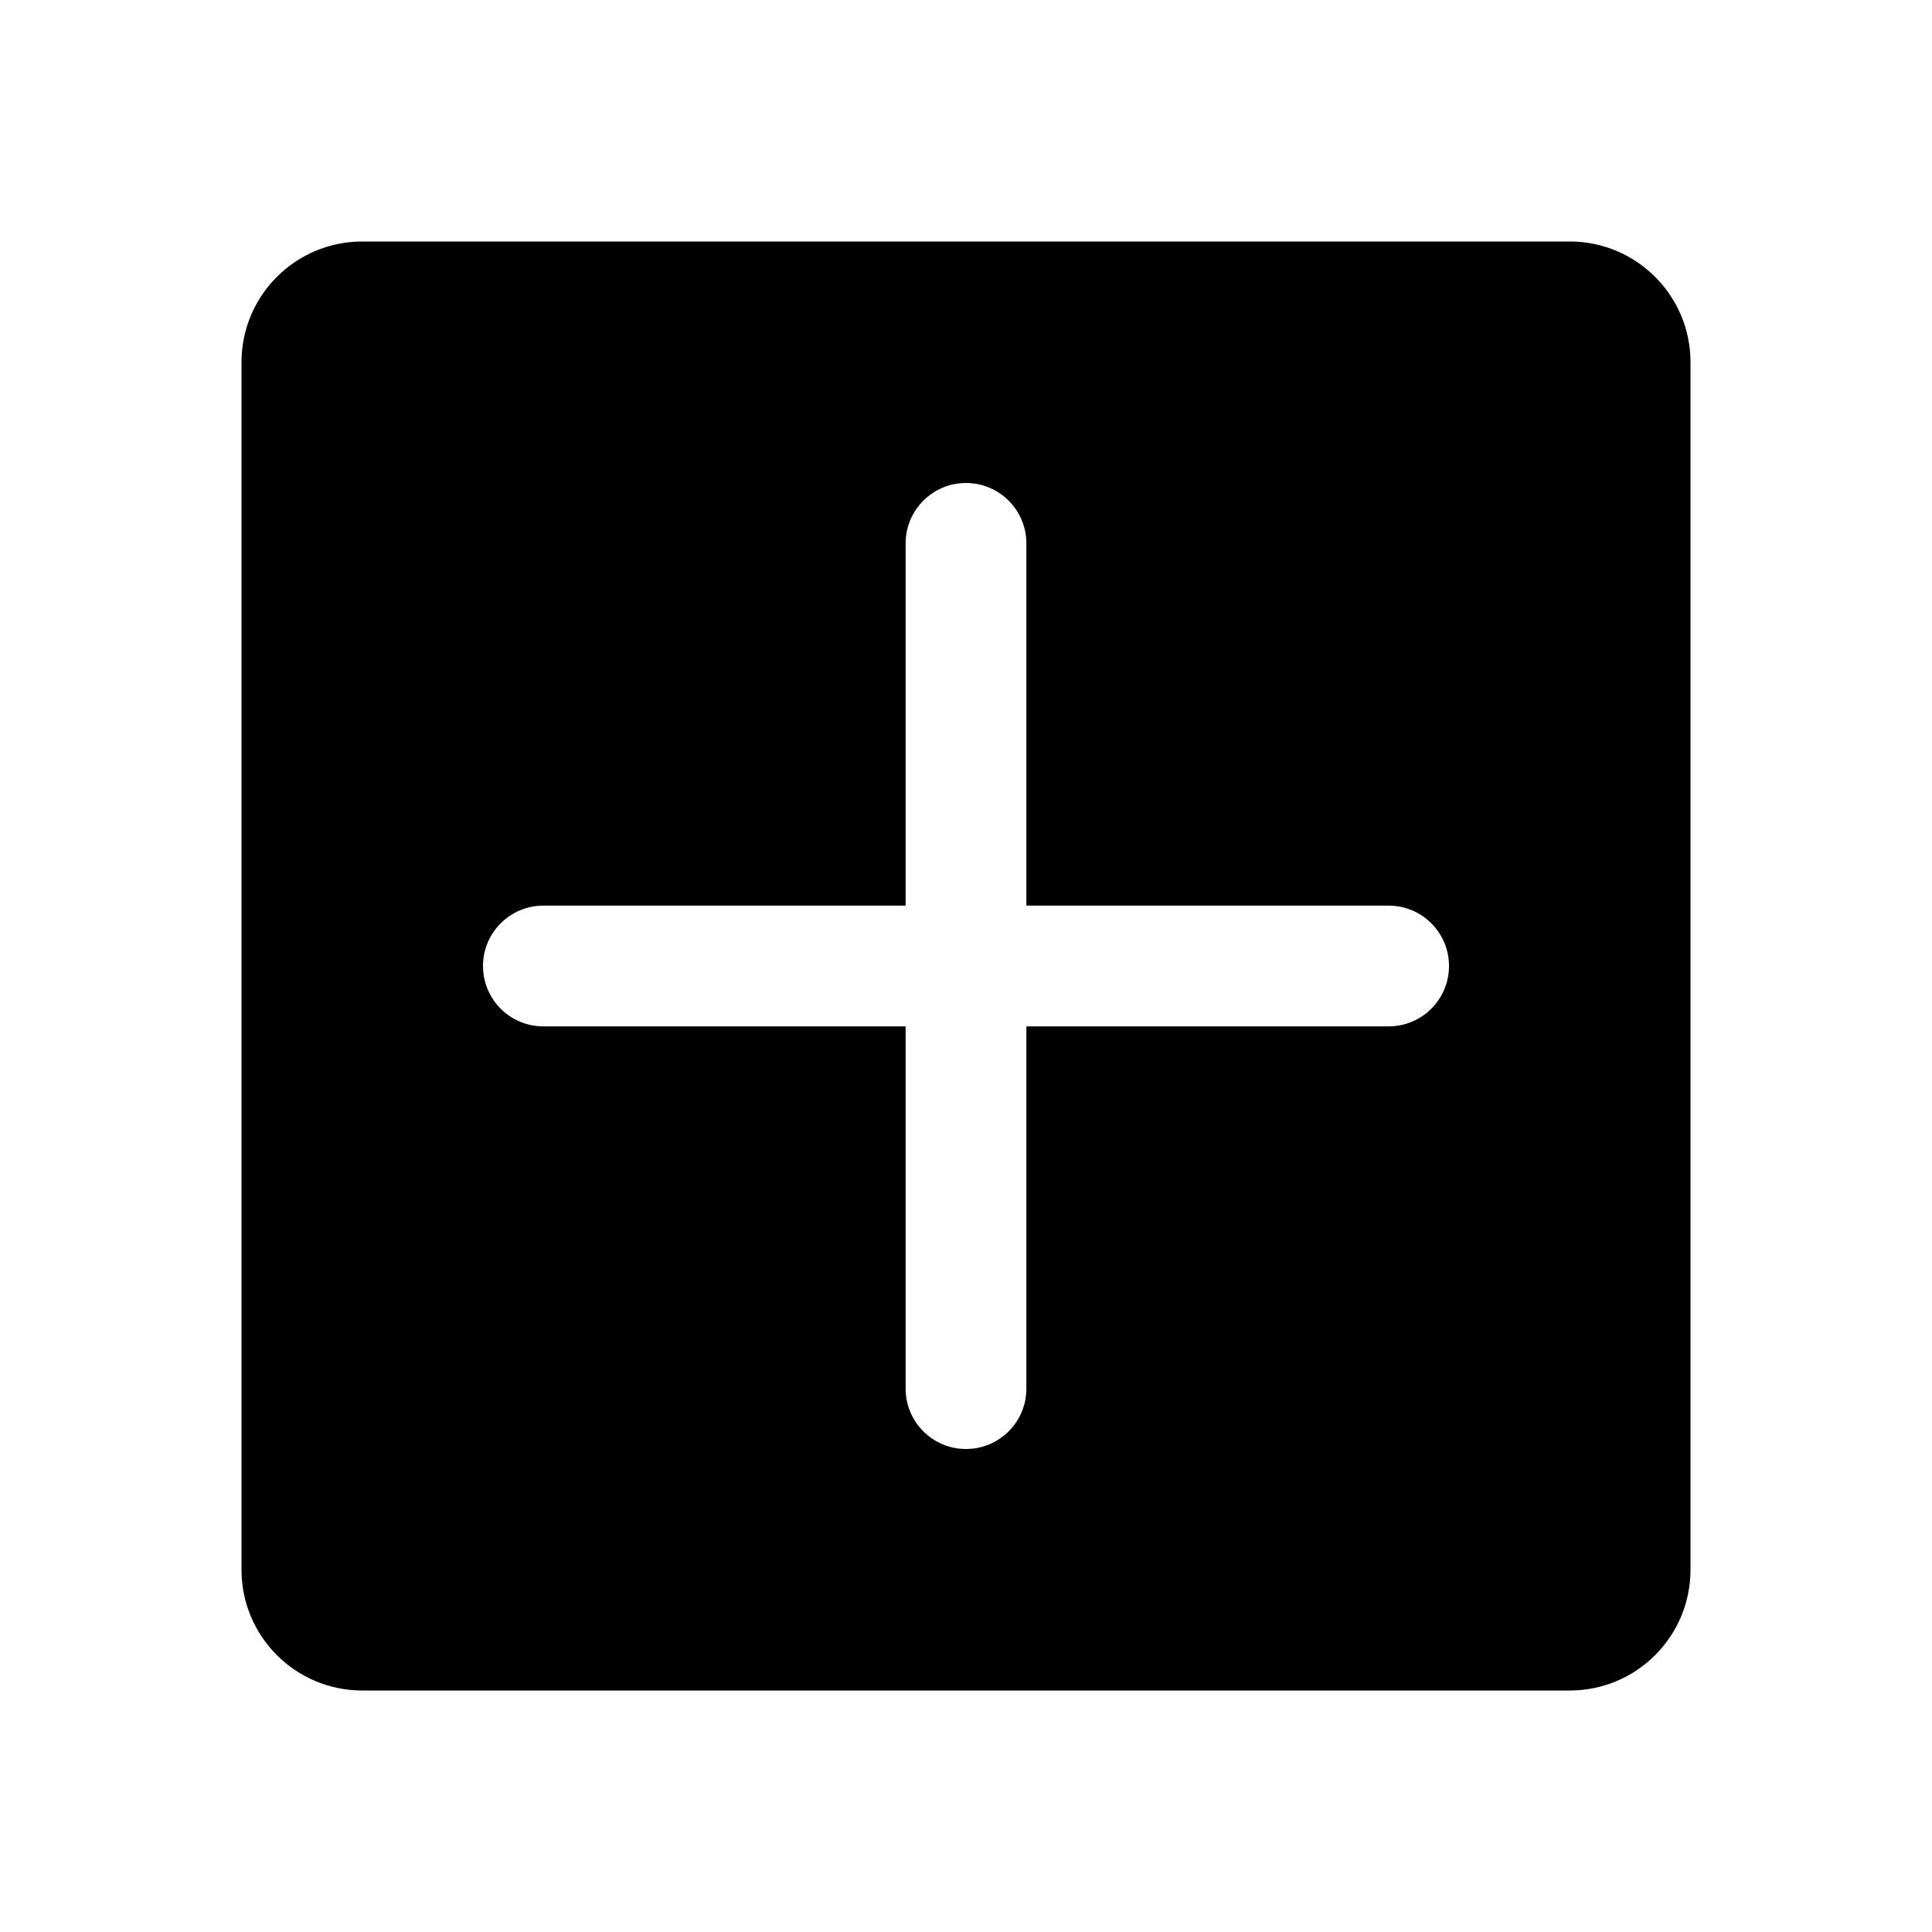
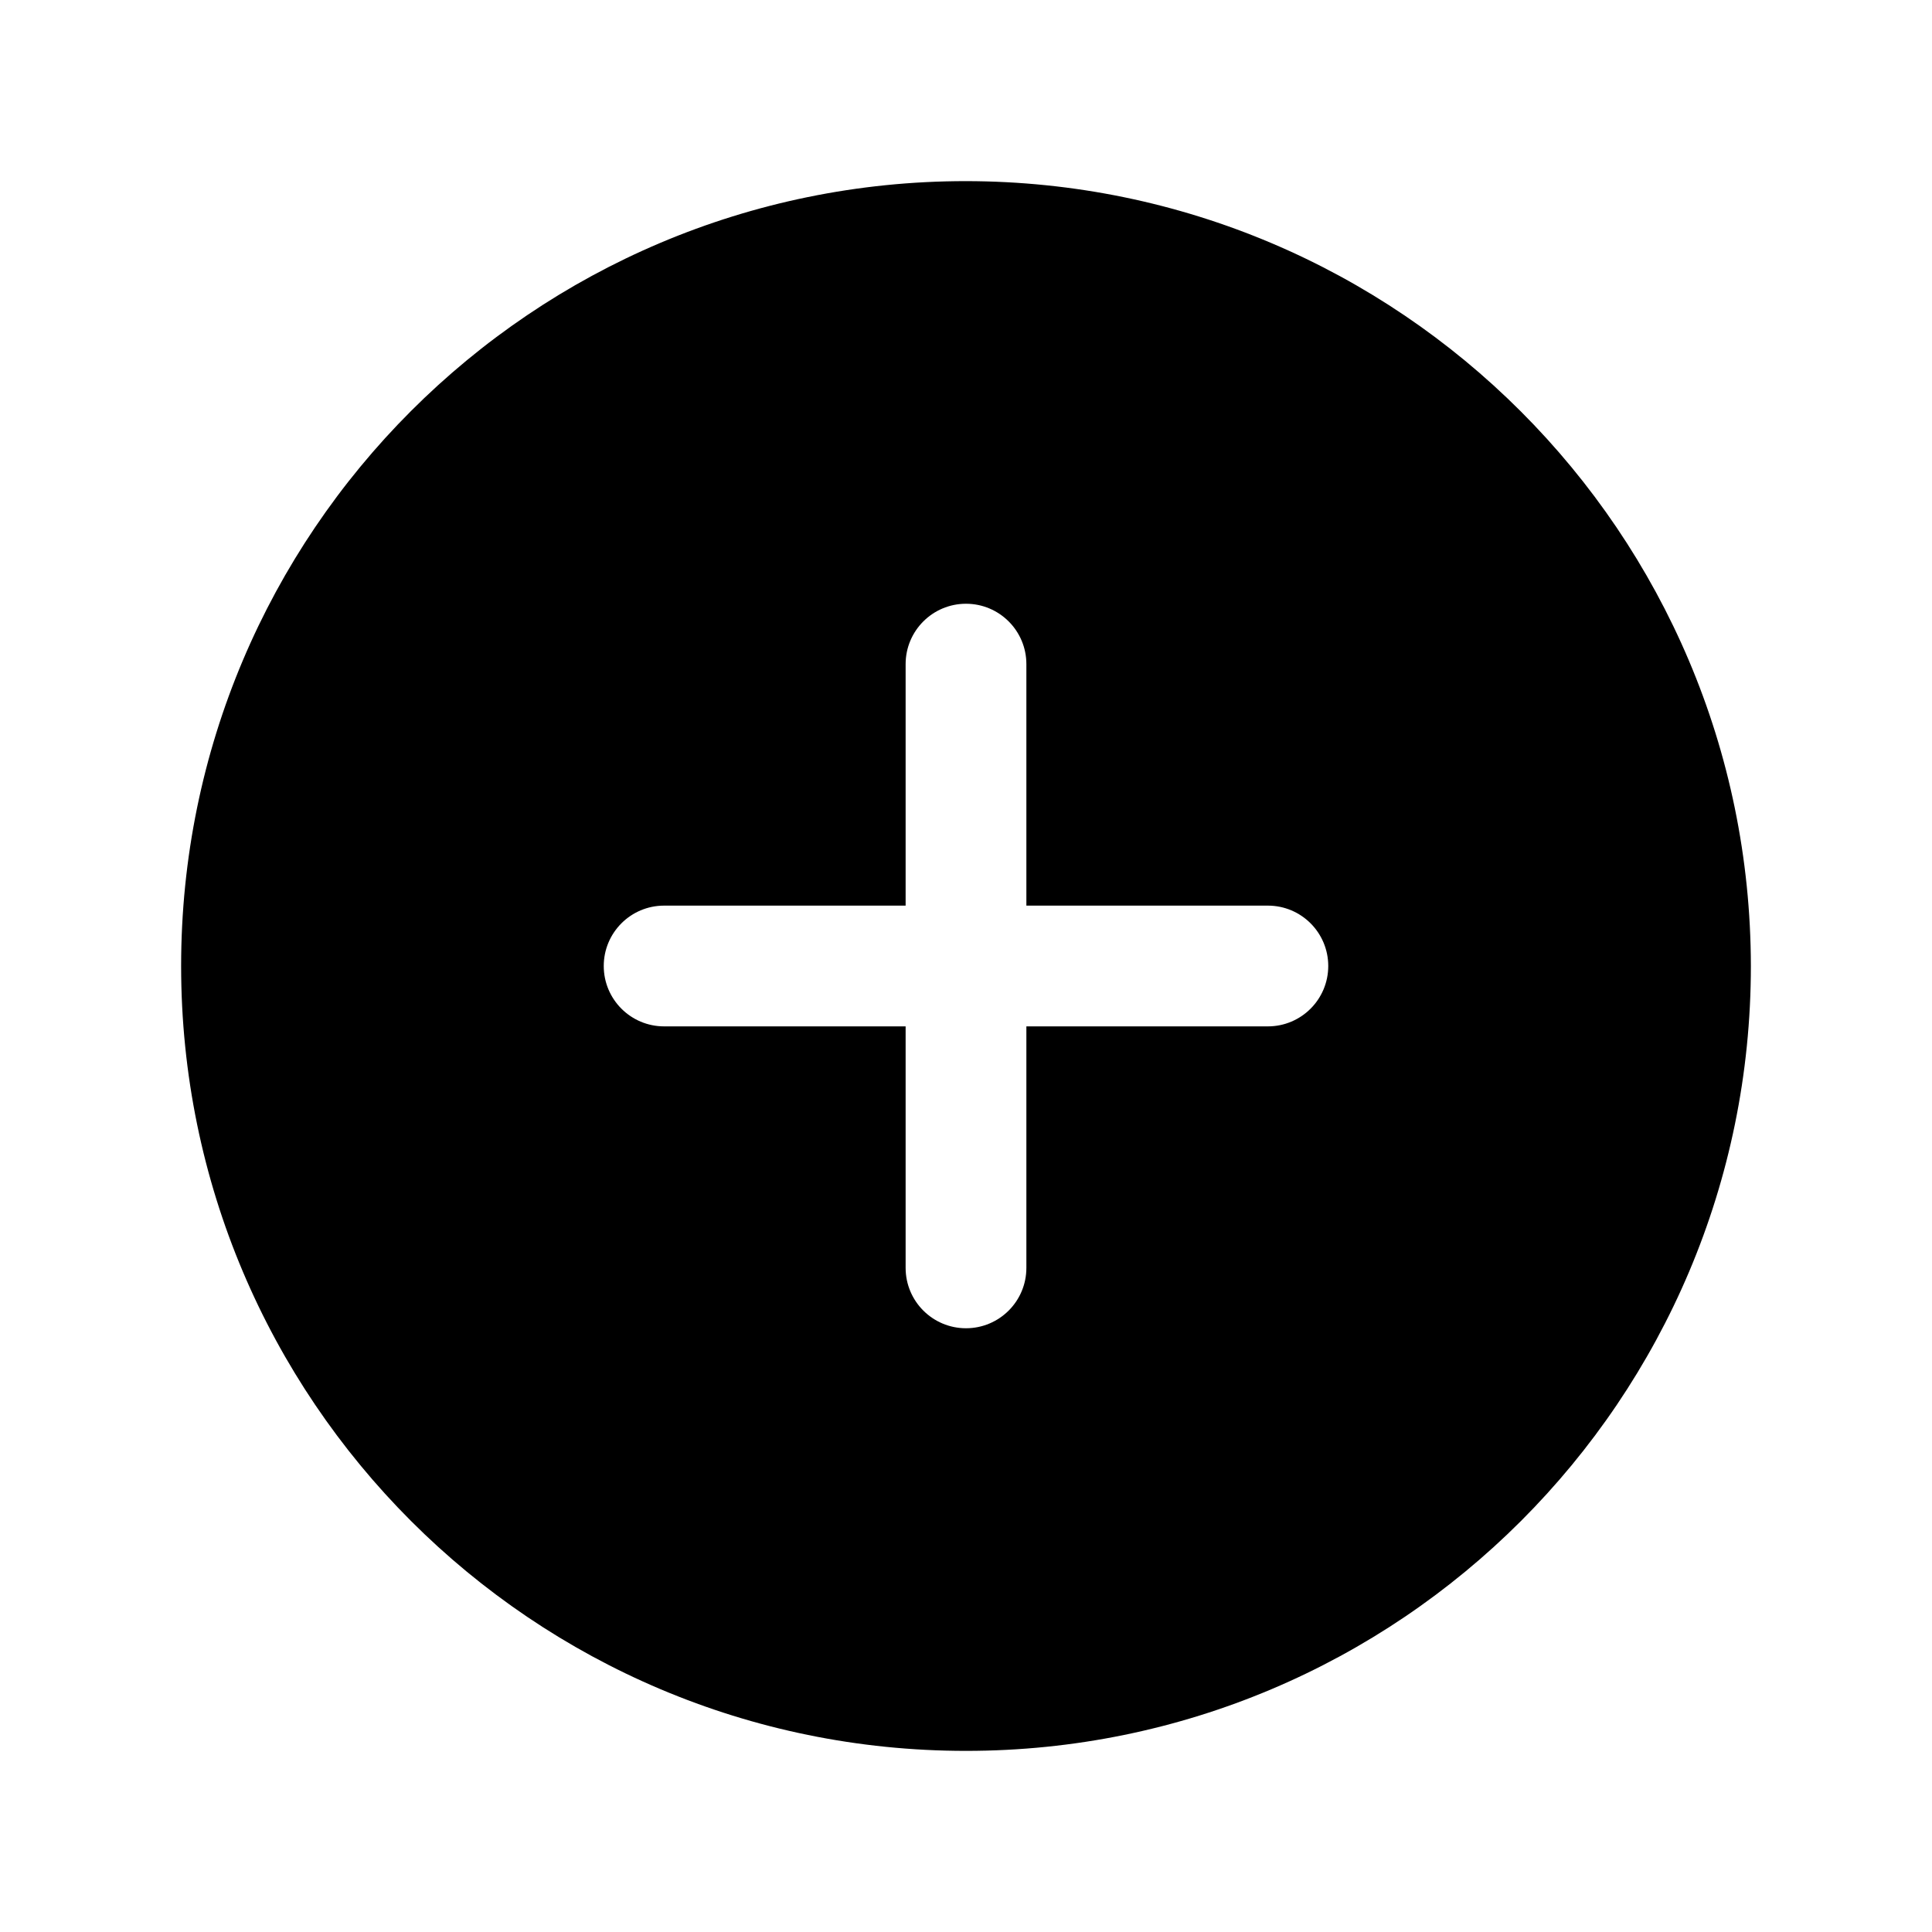
<svg xmlns="http://www.w3.org/2000/svg" viewBox="0 0 256 256" fill="currentColor">
-   <path d="M208,32H48A16,16,0,0,0,32,48V208a16,16,0,0,0,16,16H208a16,16,0,0,0,16-16V48A16,16,0,0,0,208,32ZM184,136H136v48a8,8,0,0,1-16,0V136H72a8,8,0,0,1,0-16h48V72a8,8,0,0,1,16,0v48h48a8,8,0,0,1,0,16Z" />
+   <path d="M128,24A104,104,0,1,0,232,128,104.13,104.13,0,0,0,128,24Zm40,112H136v32a8,8,0,0,1-16,0V136H88a8,8,0,0,1,0-16h32V88a8,8,0,0,1,16,0v32h32a8,8,0,0,1,0,16Z" />
</svg>
